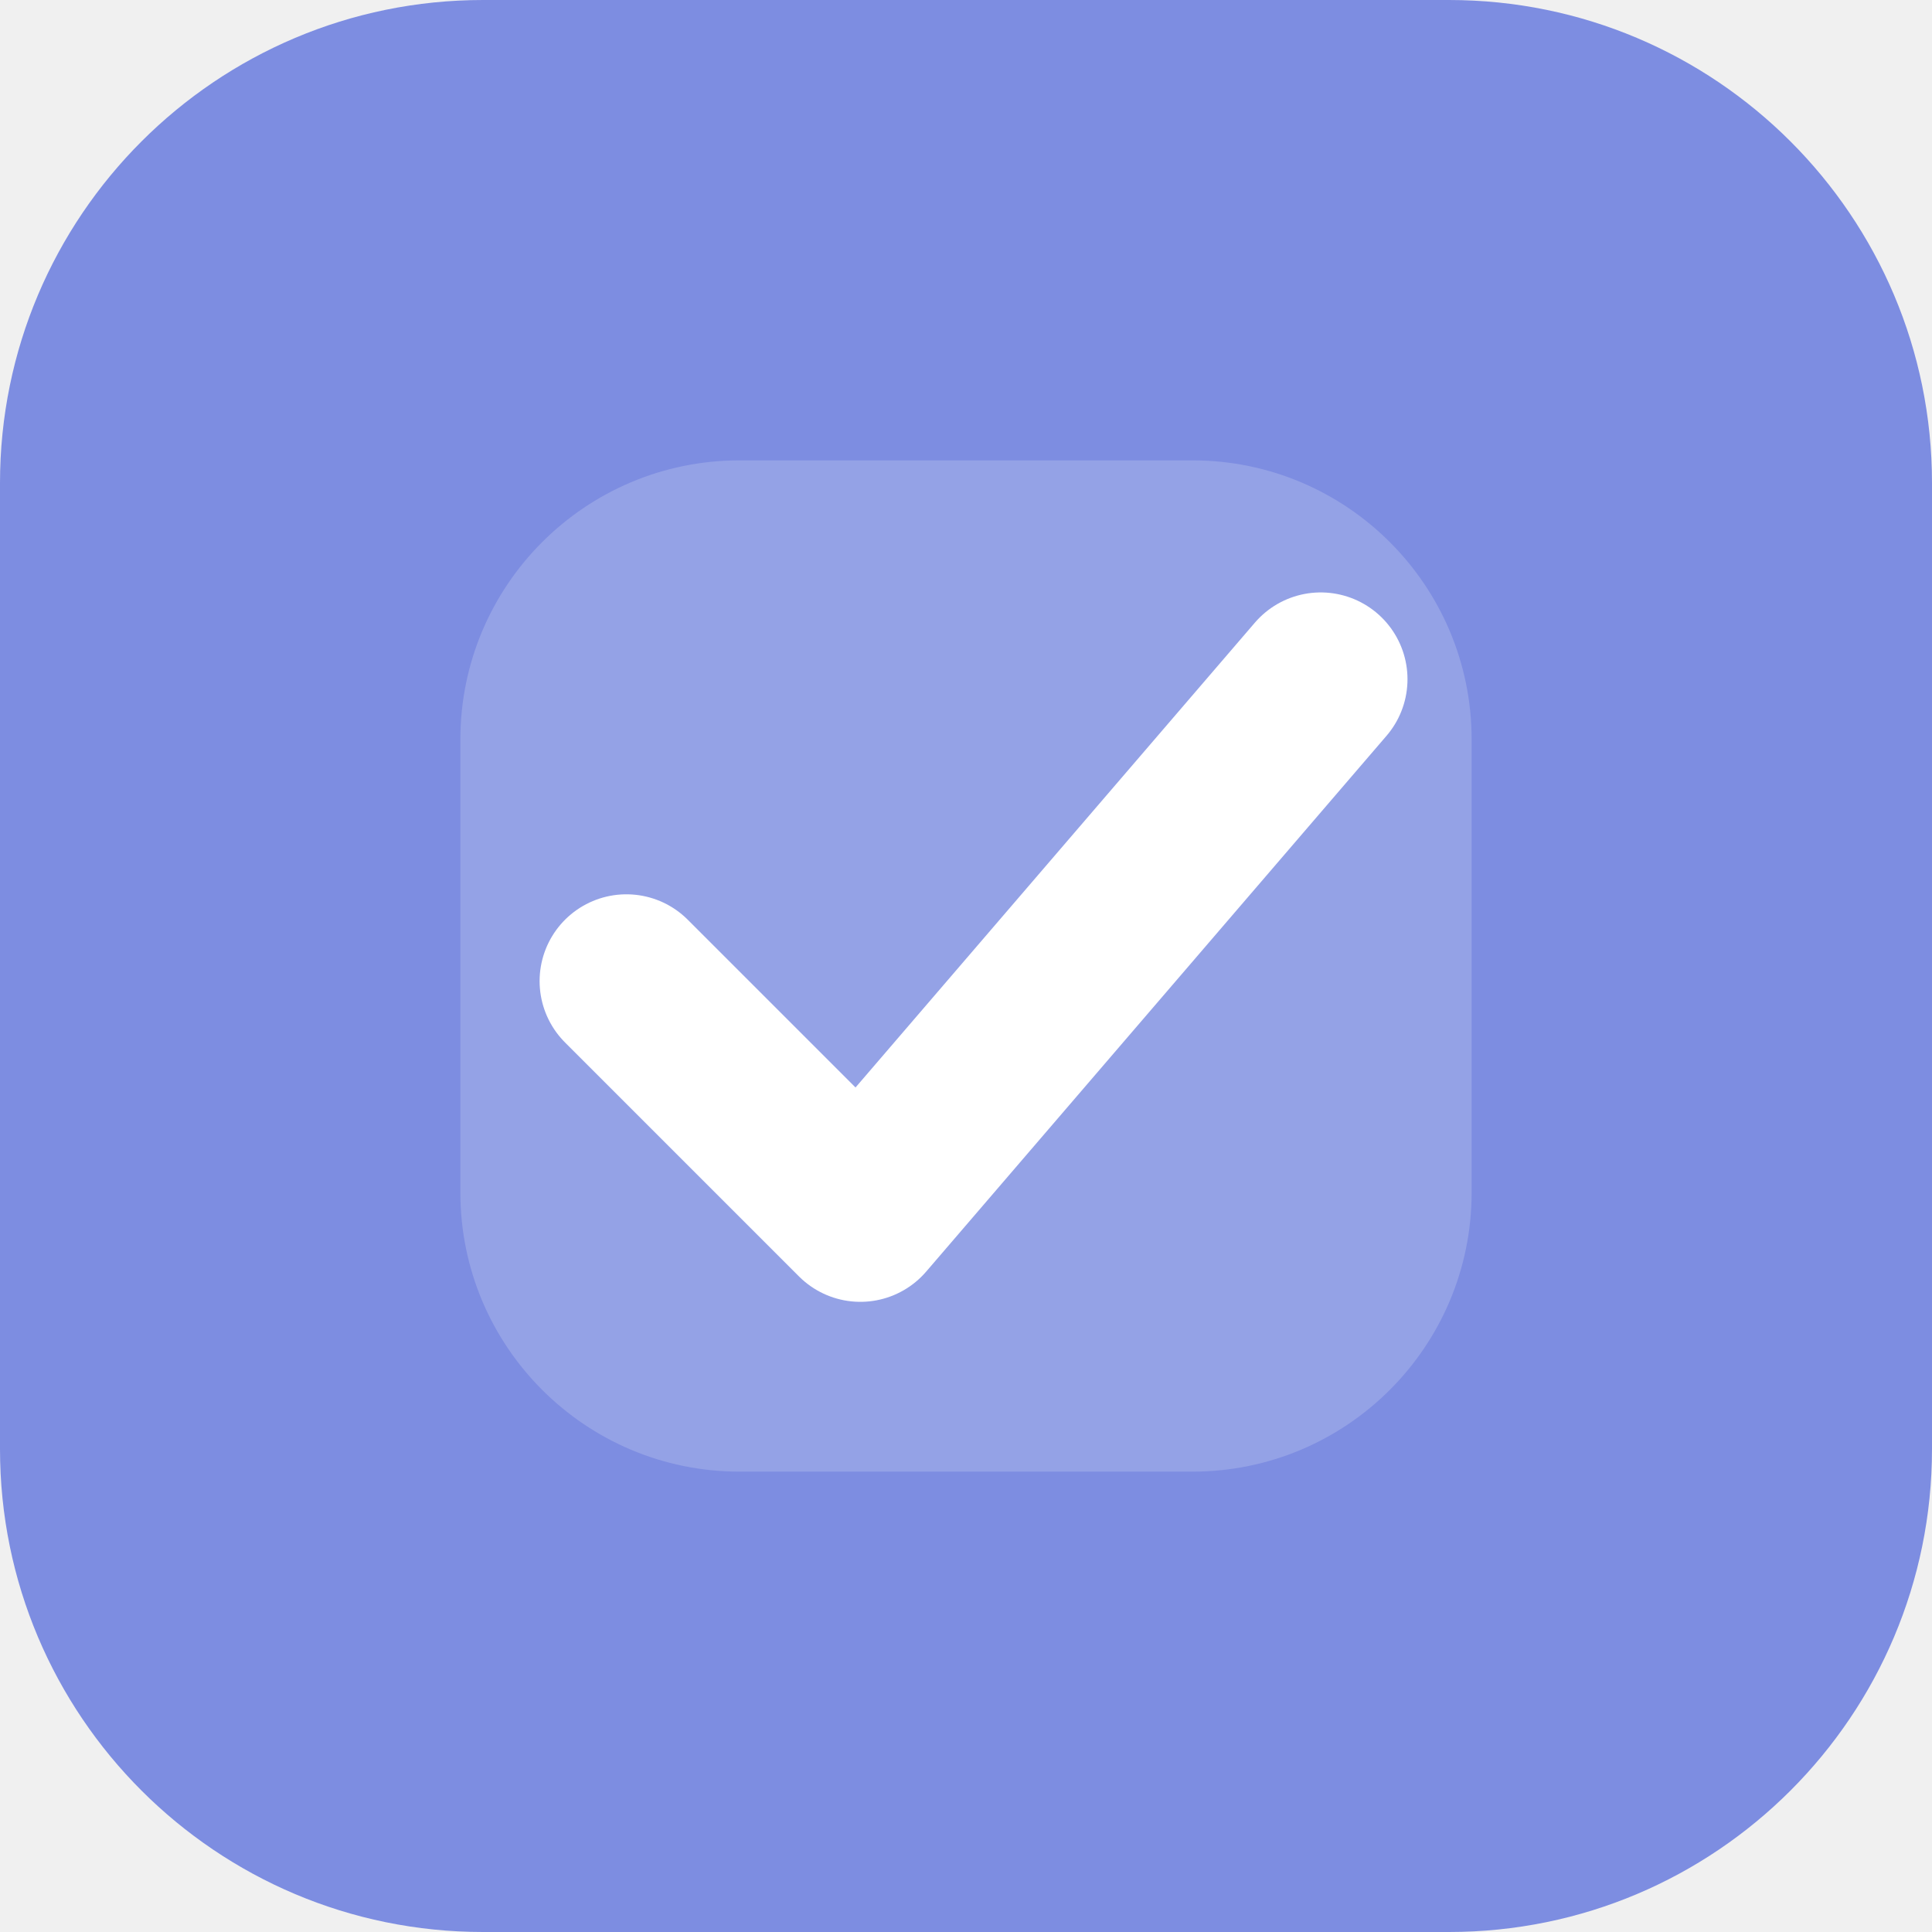
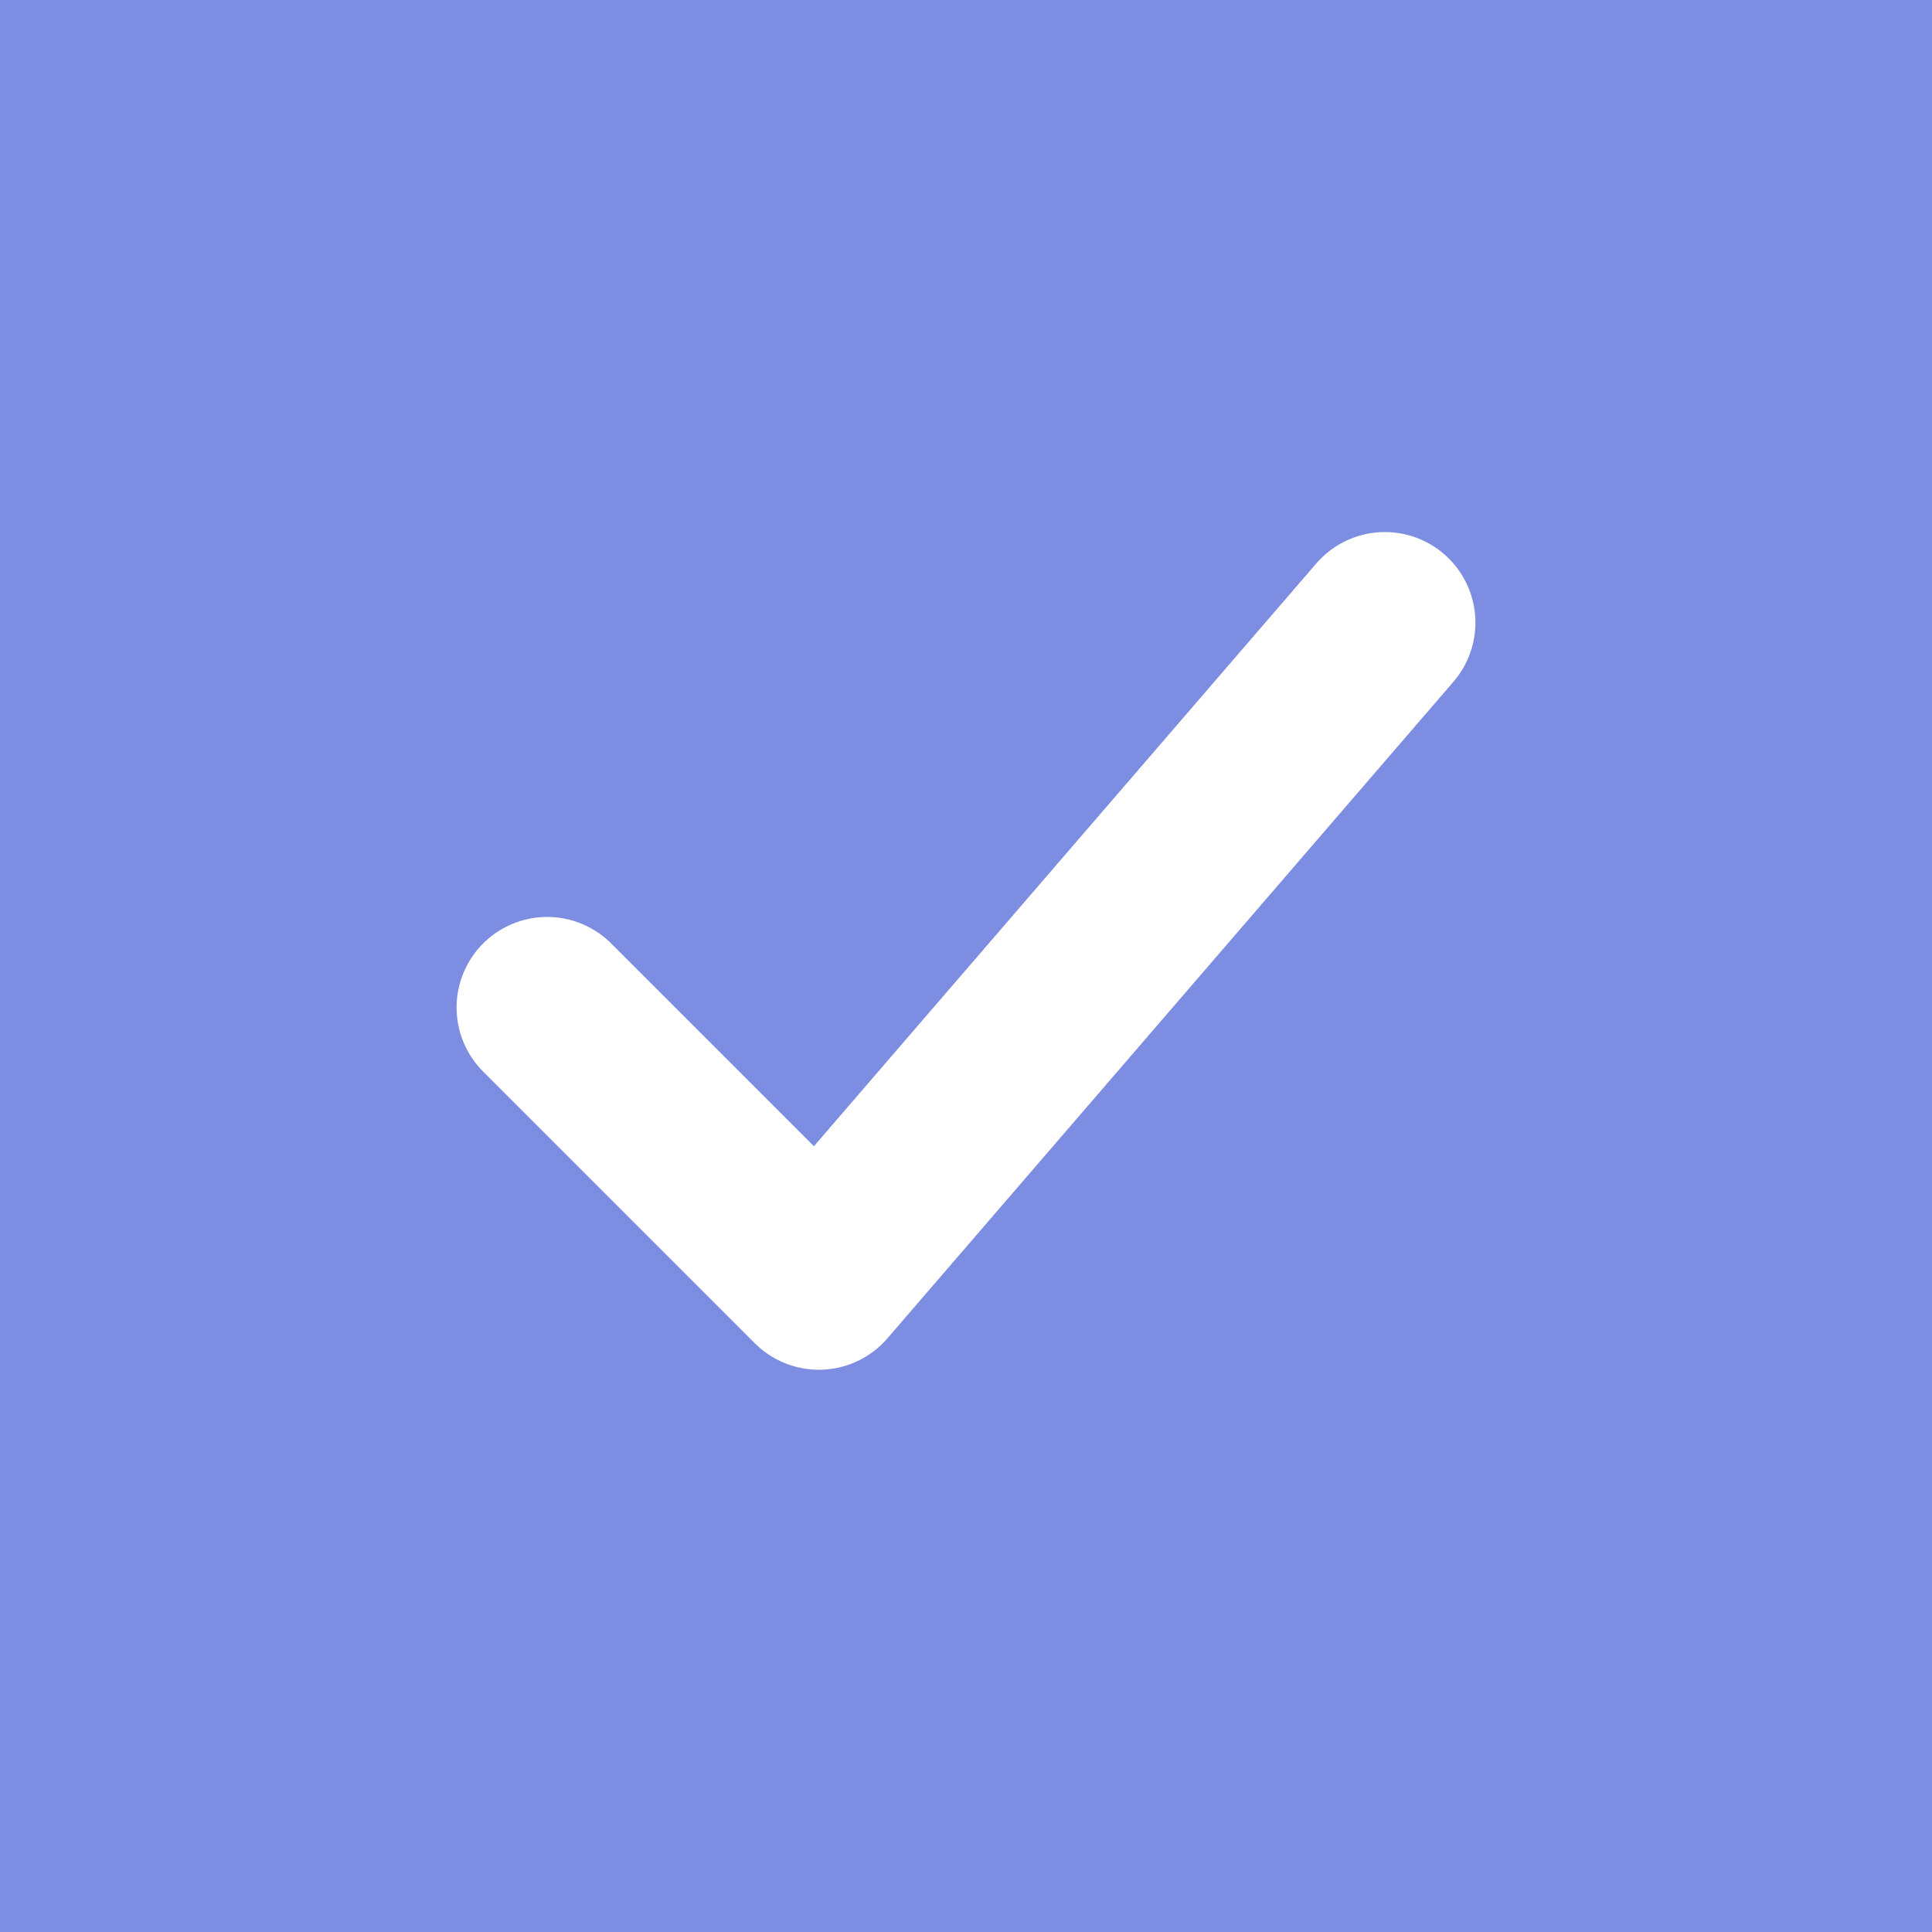
<svg xmlns="http://www.w3.org/2000/svg" viewBox="0 0 512 512">
-   <rect width="512" height="512" rx="128" fill="#7d8de1" />
-   <rect x="122" y="122" width="268" height="268" rx="74" fill="#ffffff" opacity=".18" />
-   <path d="M166 260l62 62 122-142" fill="none" stroke="#fff" stroke-width="46" stroke-linecap="round" stroke-linejoin="round" />
+   <rect width="512" height="512" fill="#7d8de1" />
+   <path d="M145 267l72 72 150-174" fill="none" stroke="#fff" stroke-width="48" stroke-linecap="round" stroke-linejoin="round" />
</svg>
